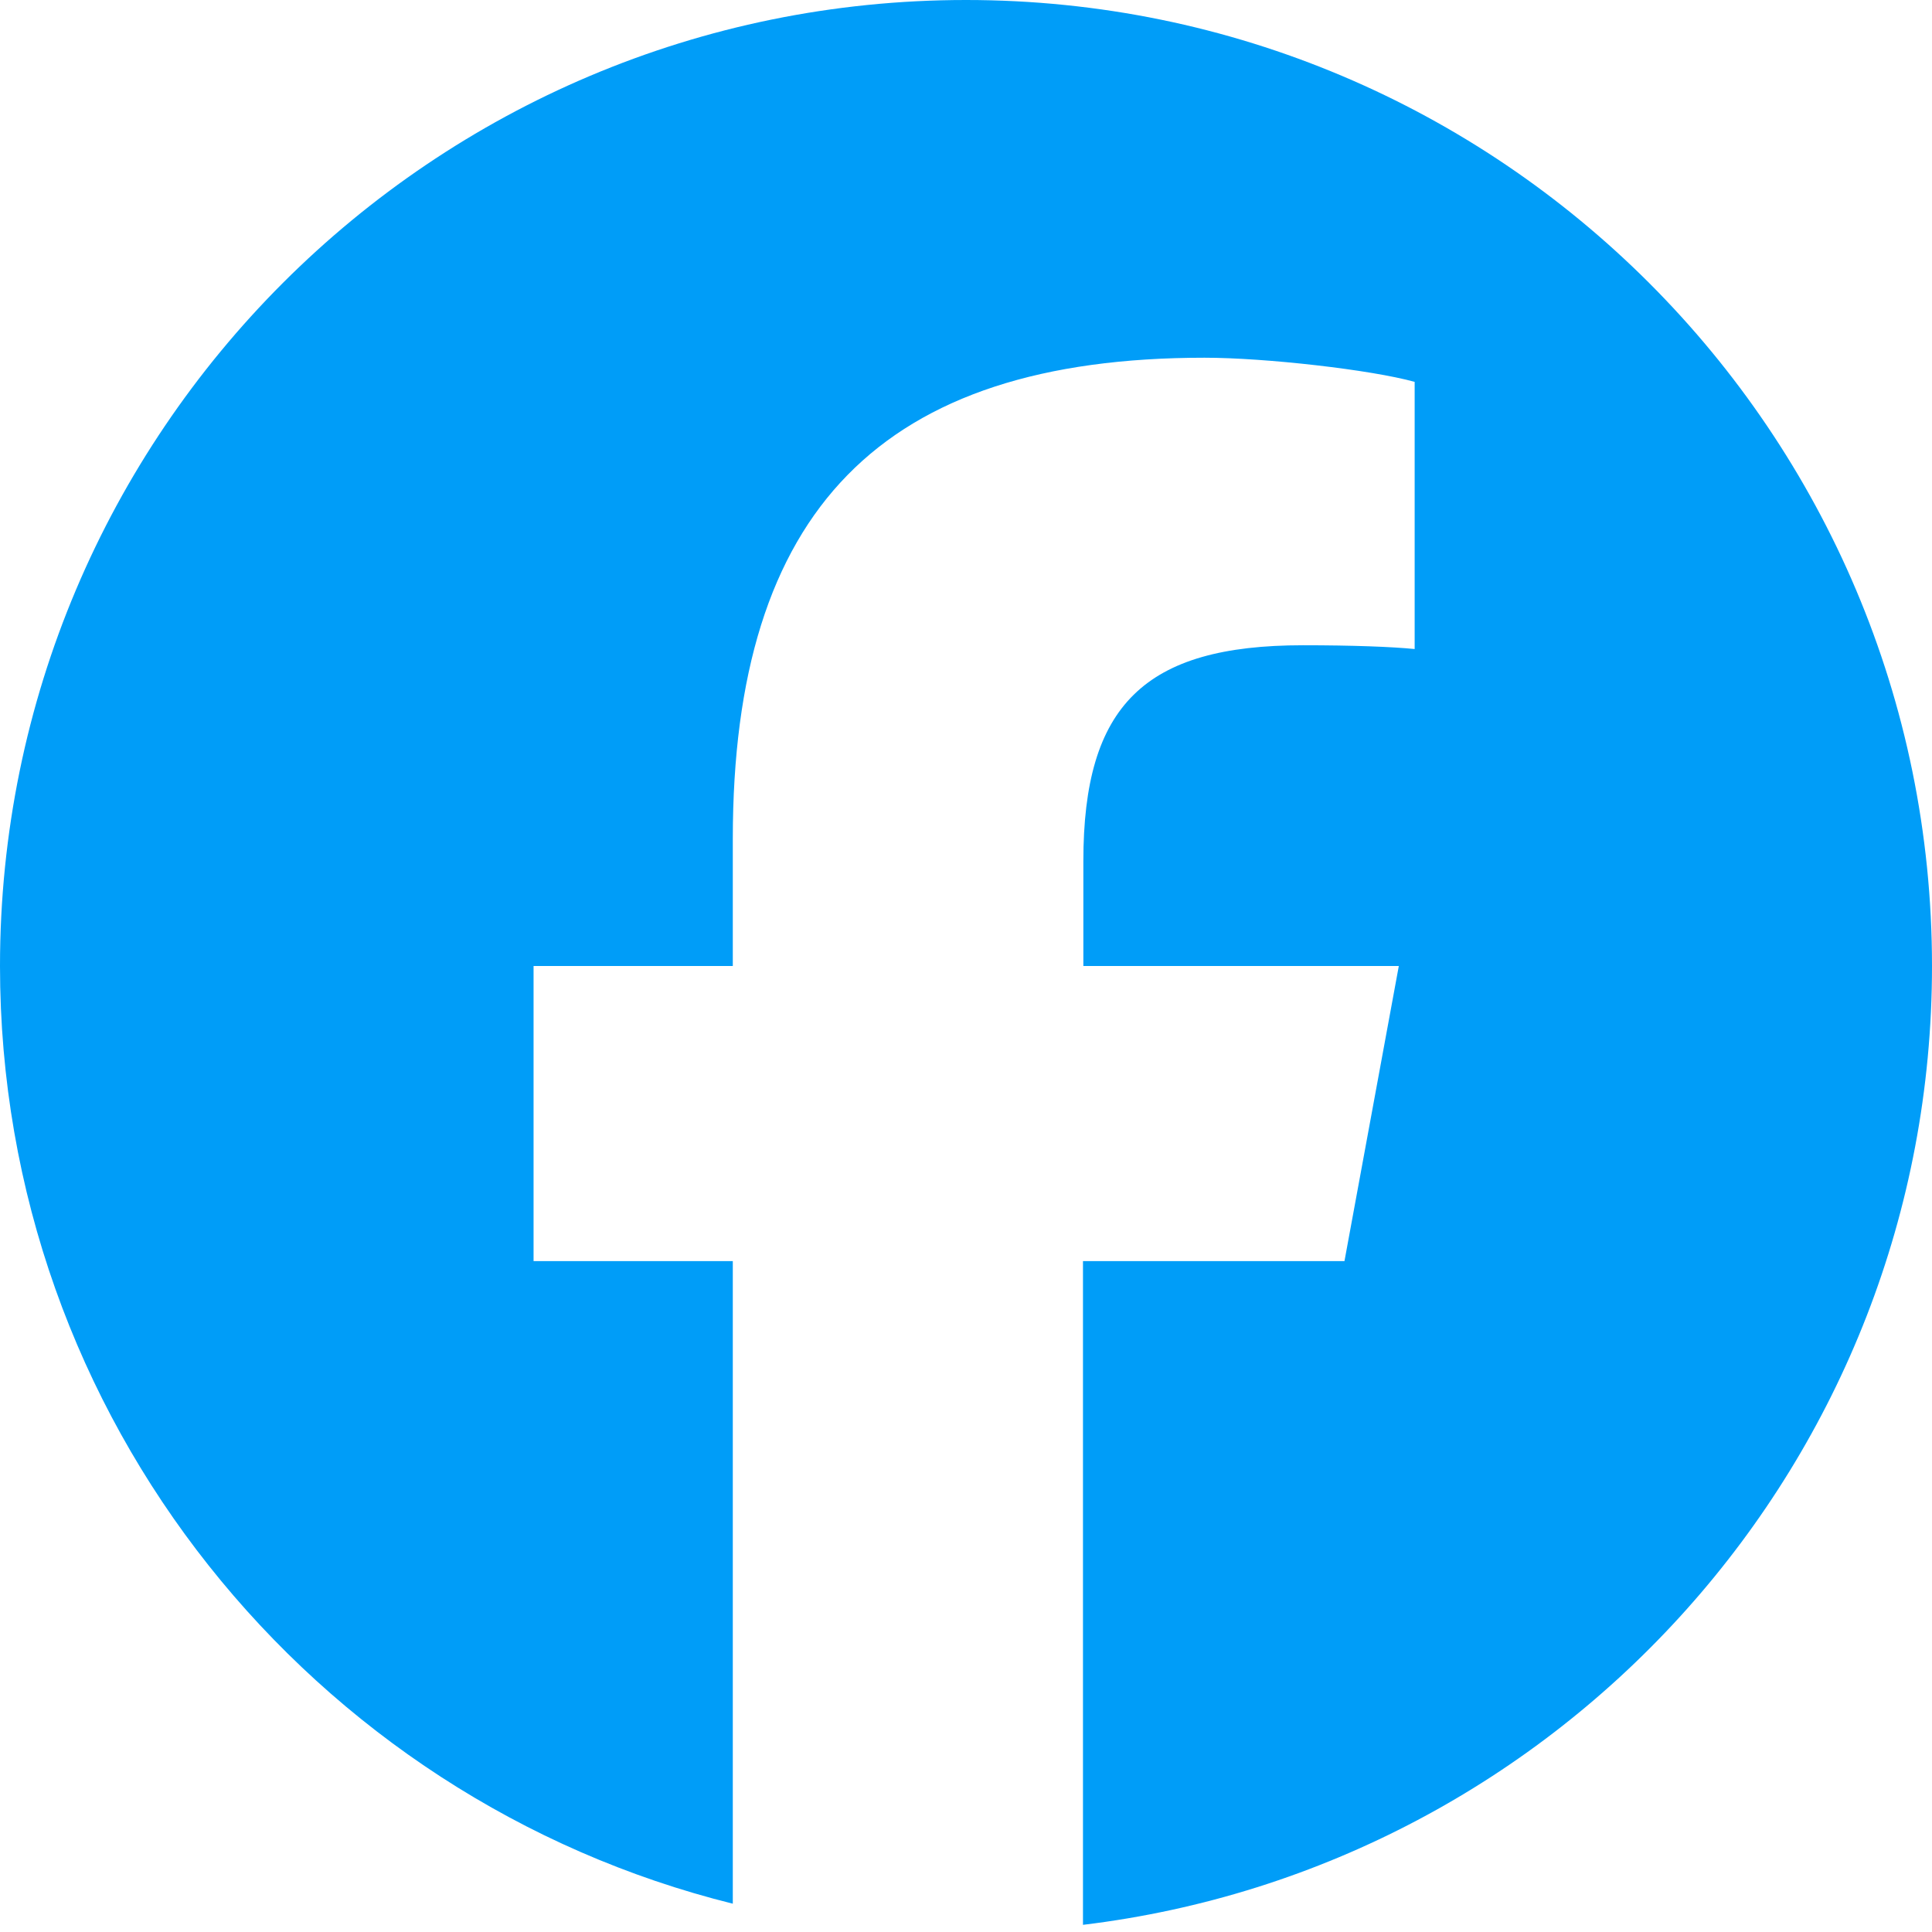
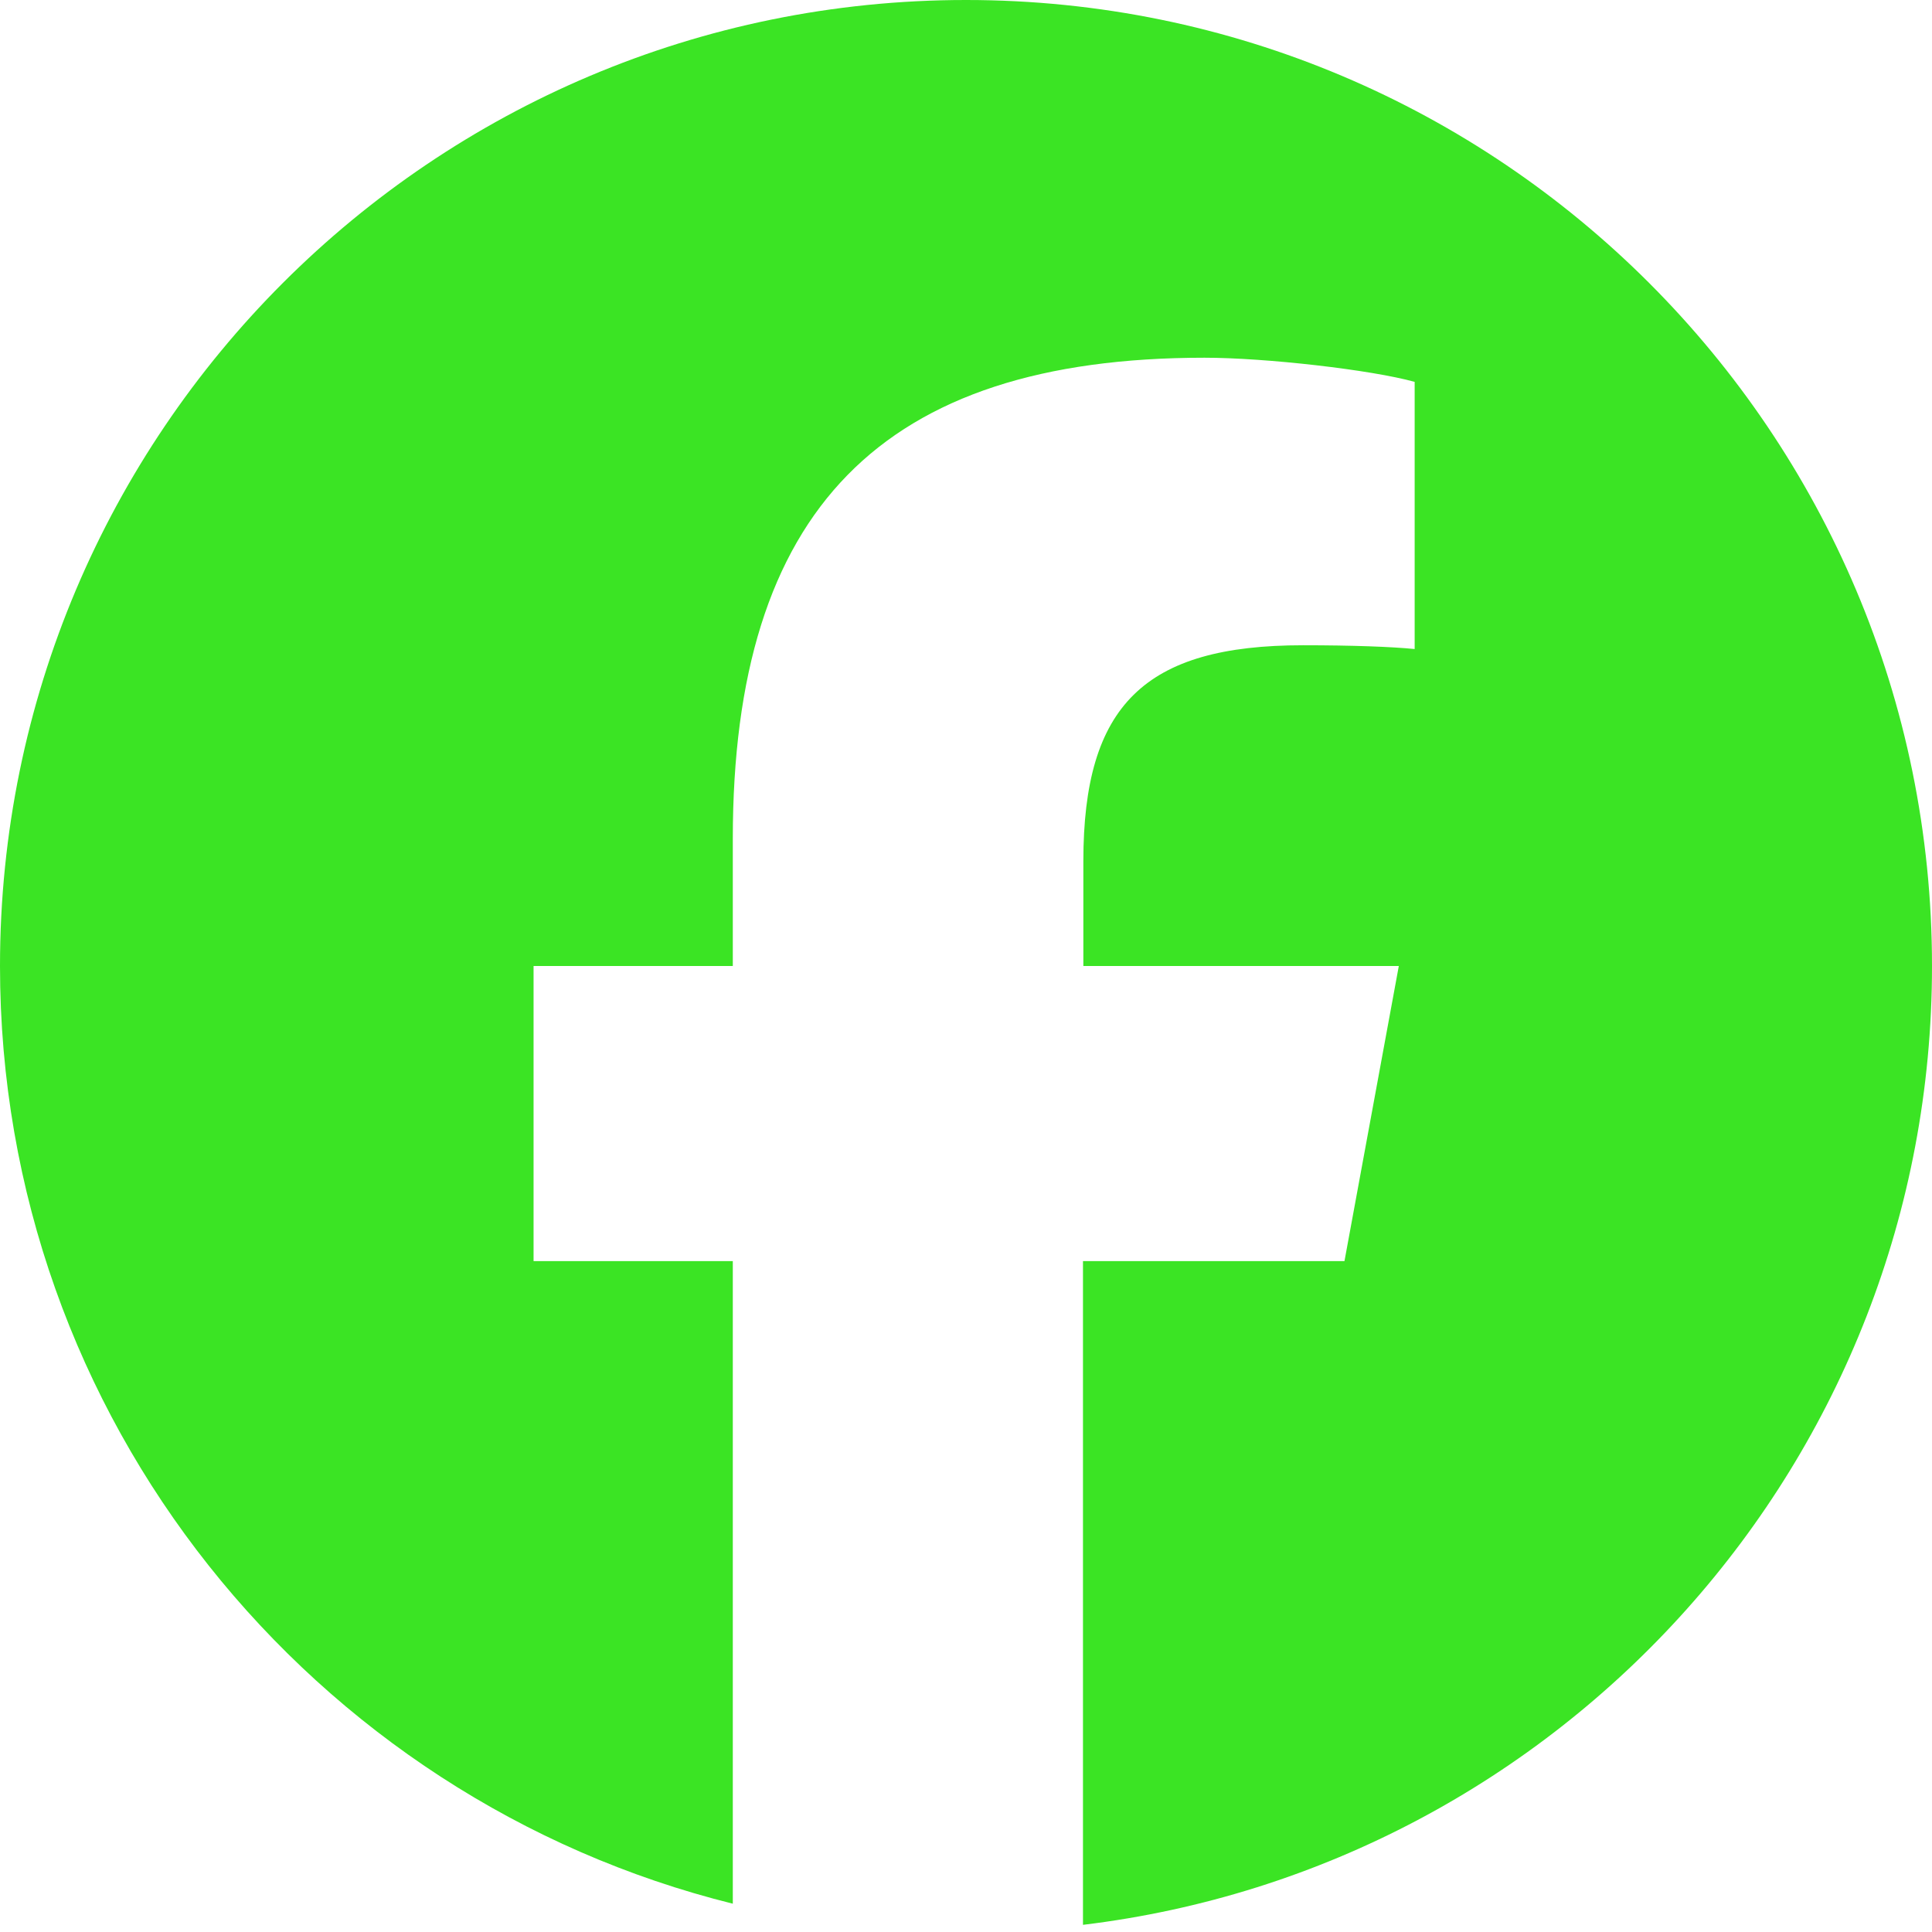
- <svg xmlns="http://www.w3.org/2000/svg" viewBox="0 0 512 512" fill="#009df8">
+ <svg xmlns="http://www.w3.org/2000/svg" viewBox="0 0 512 512" fill="rgb(59, 228, 36)">
  <path d="M512 256C512 114.6 397.4 0 256 0S0 114.6 0 256C0 376 82.7 476.8 194.2 504.5V334.2H141.4V256h52.8V222.3c0-87.1 39.4-127.5 125-127.5c16.2 0 44.2 3.2 55.7 6.4V172c-6-.6-16.5-1-29.6-1c-42 0-58.2 15.9-58.2 57.2V256h83.6l-14.4 78.2H287V510.1C413.8 494.8 512 386.9 512 256h0z" />
</svg>
